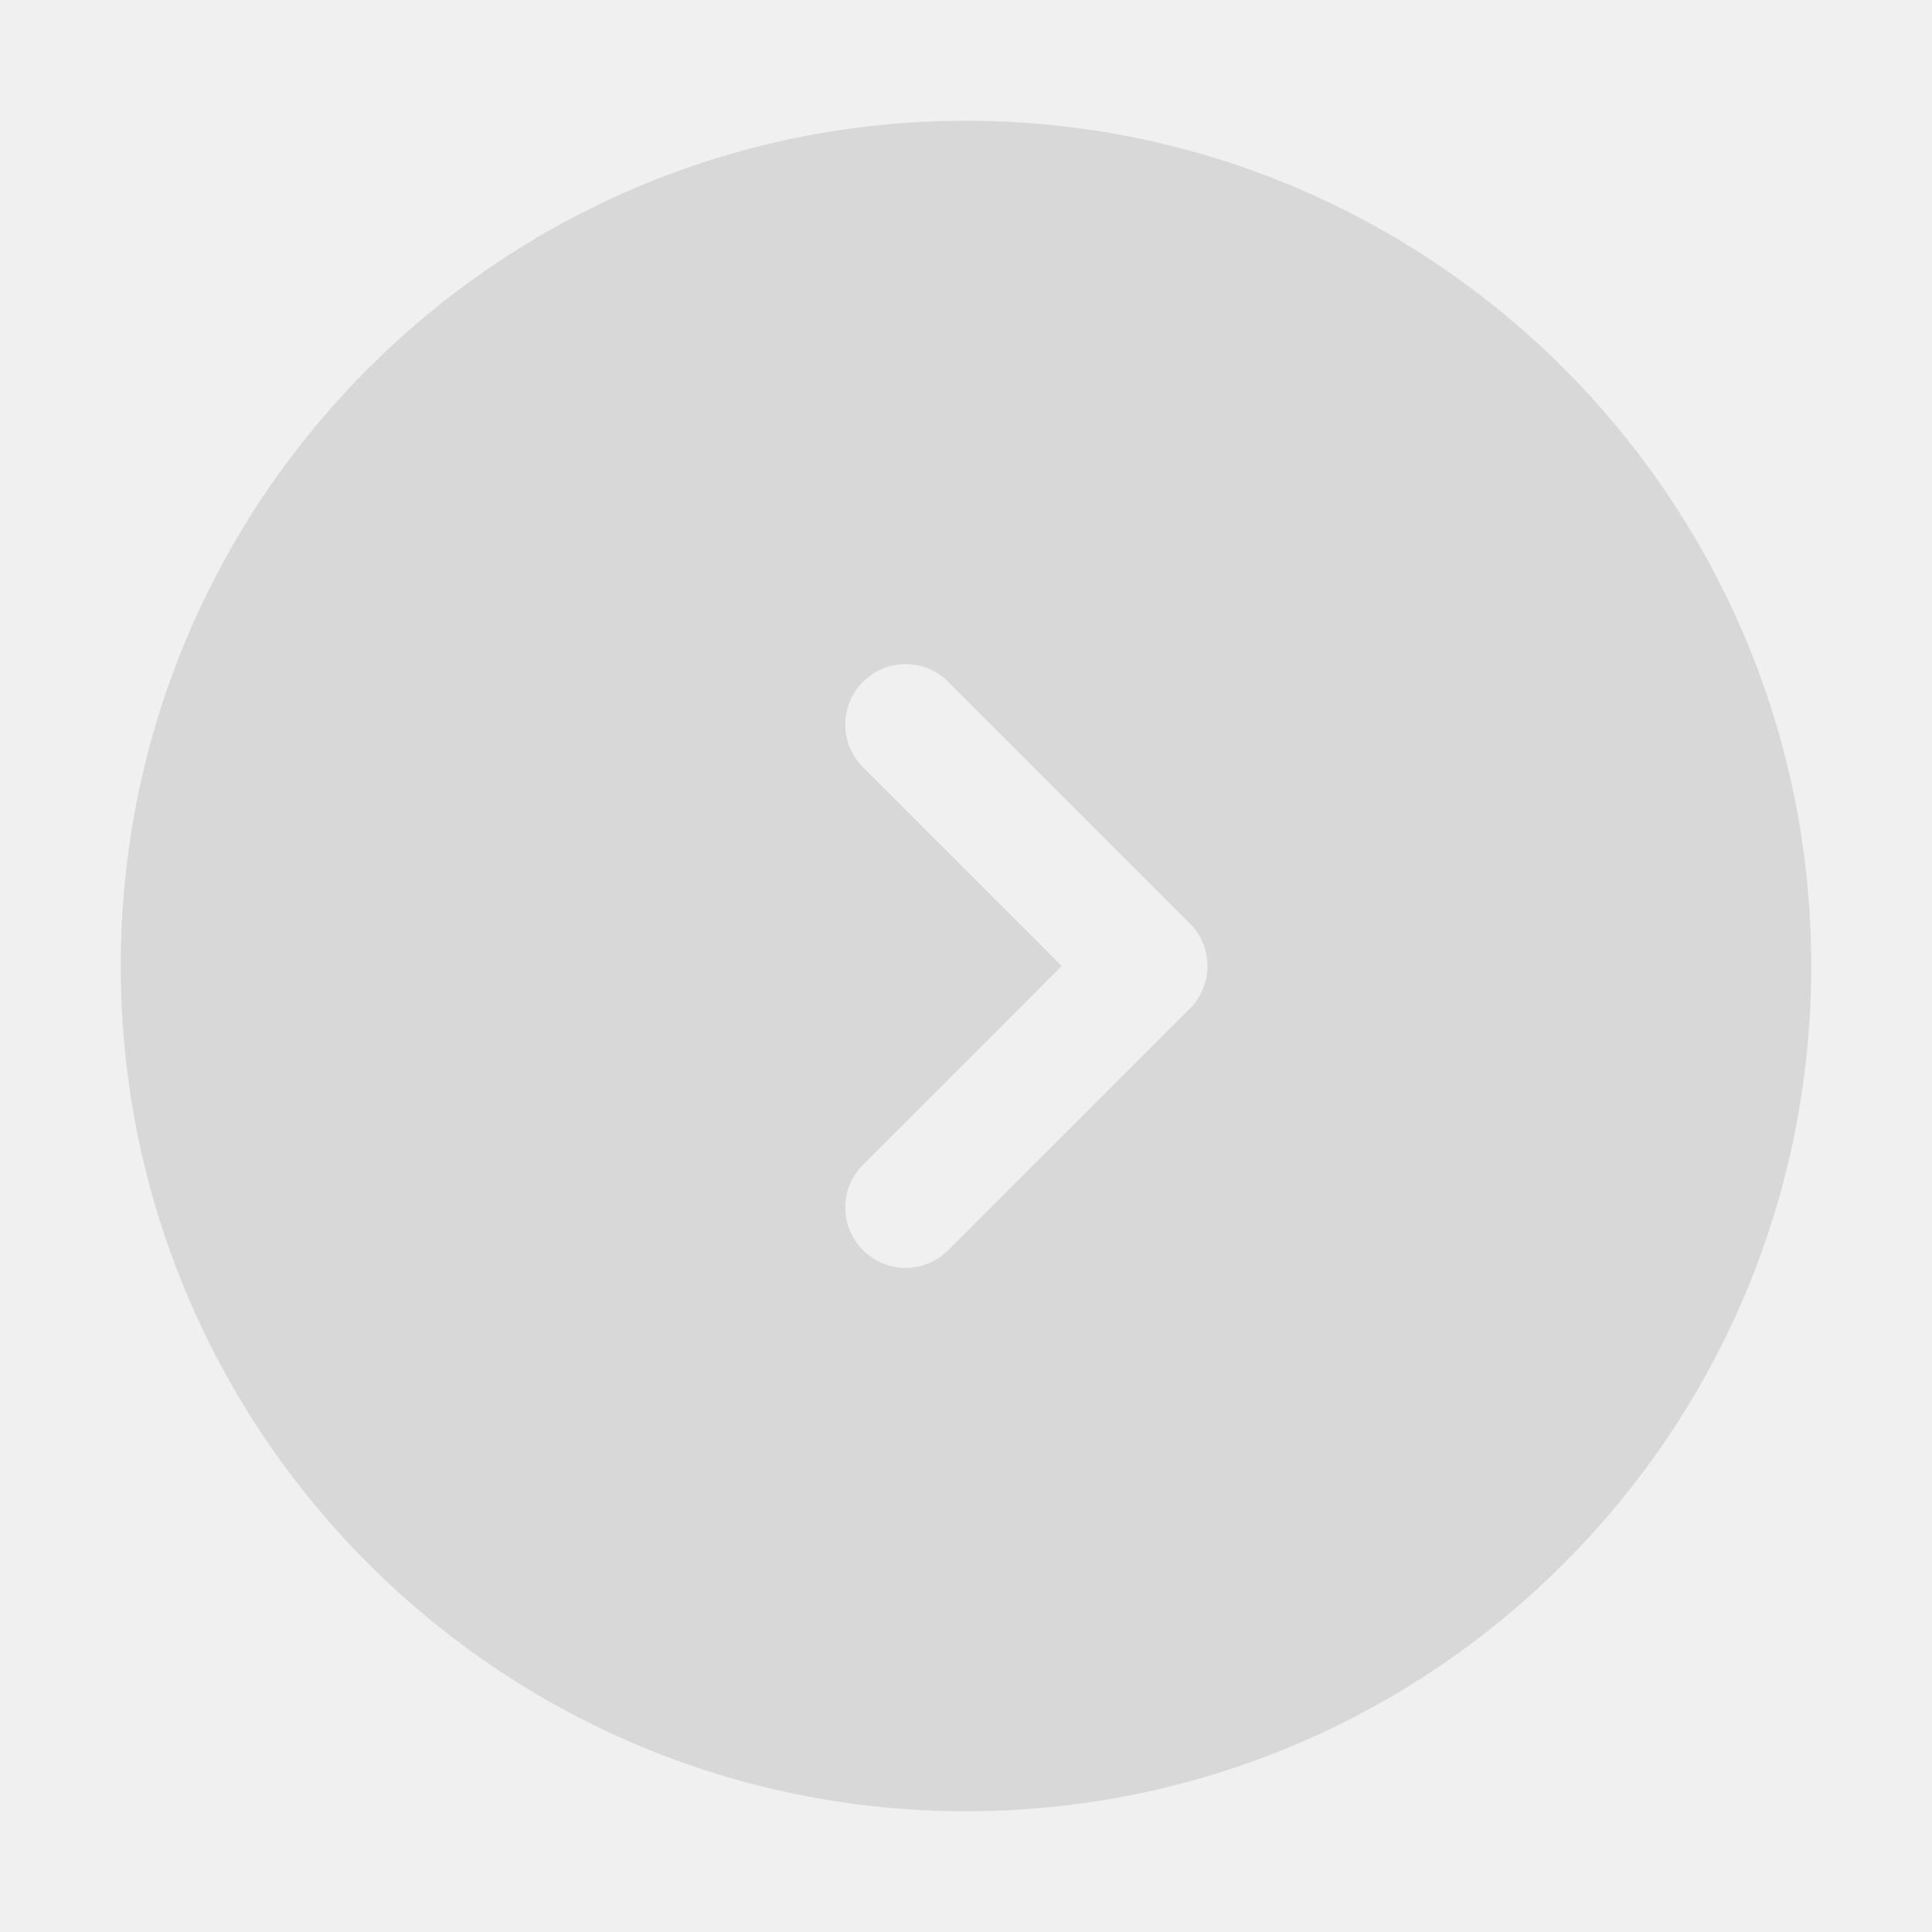
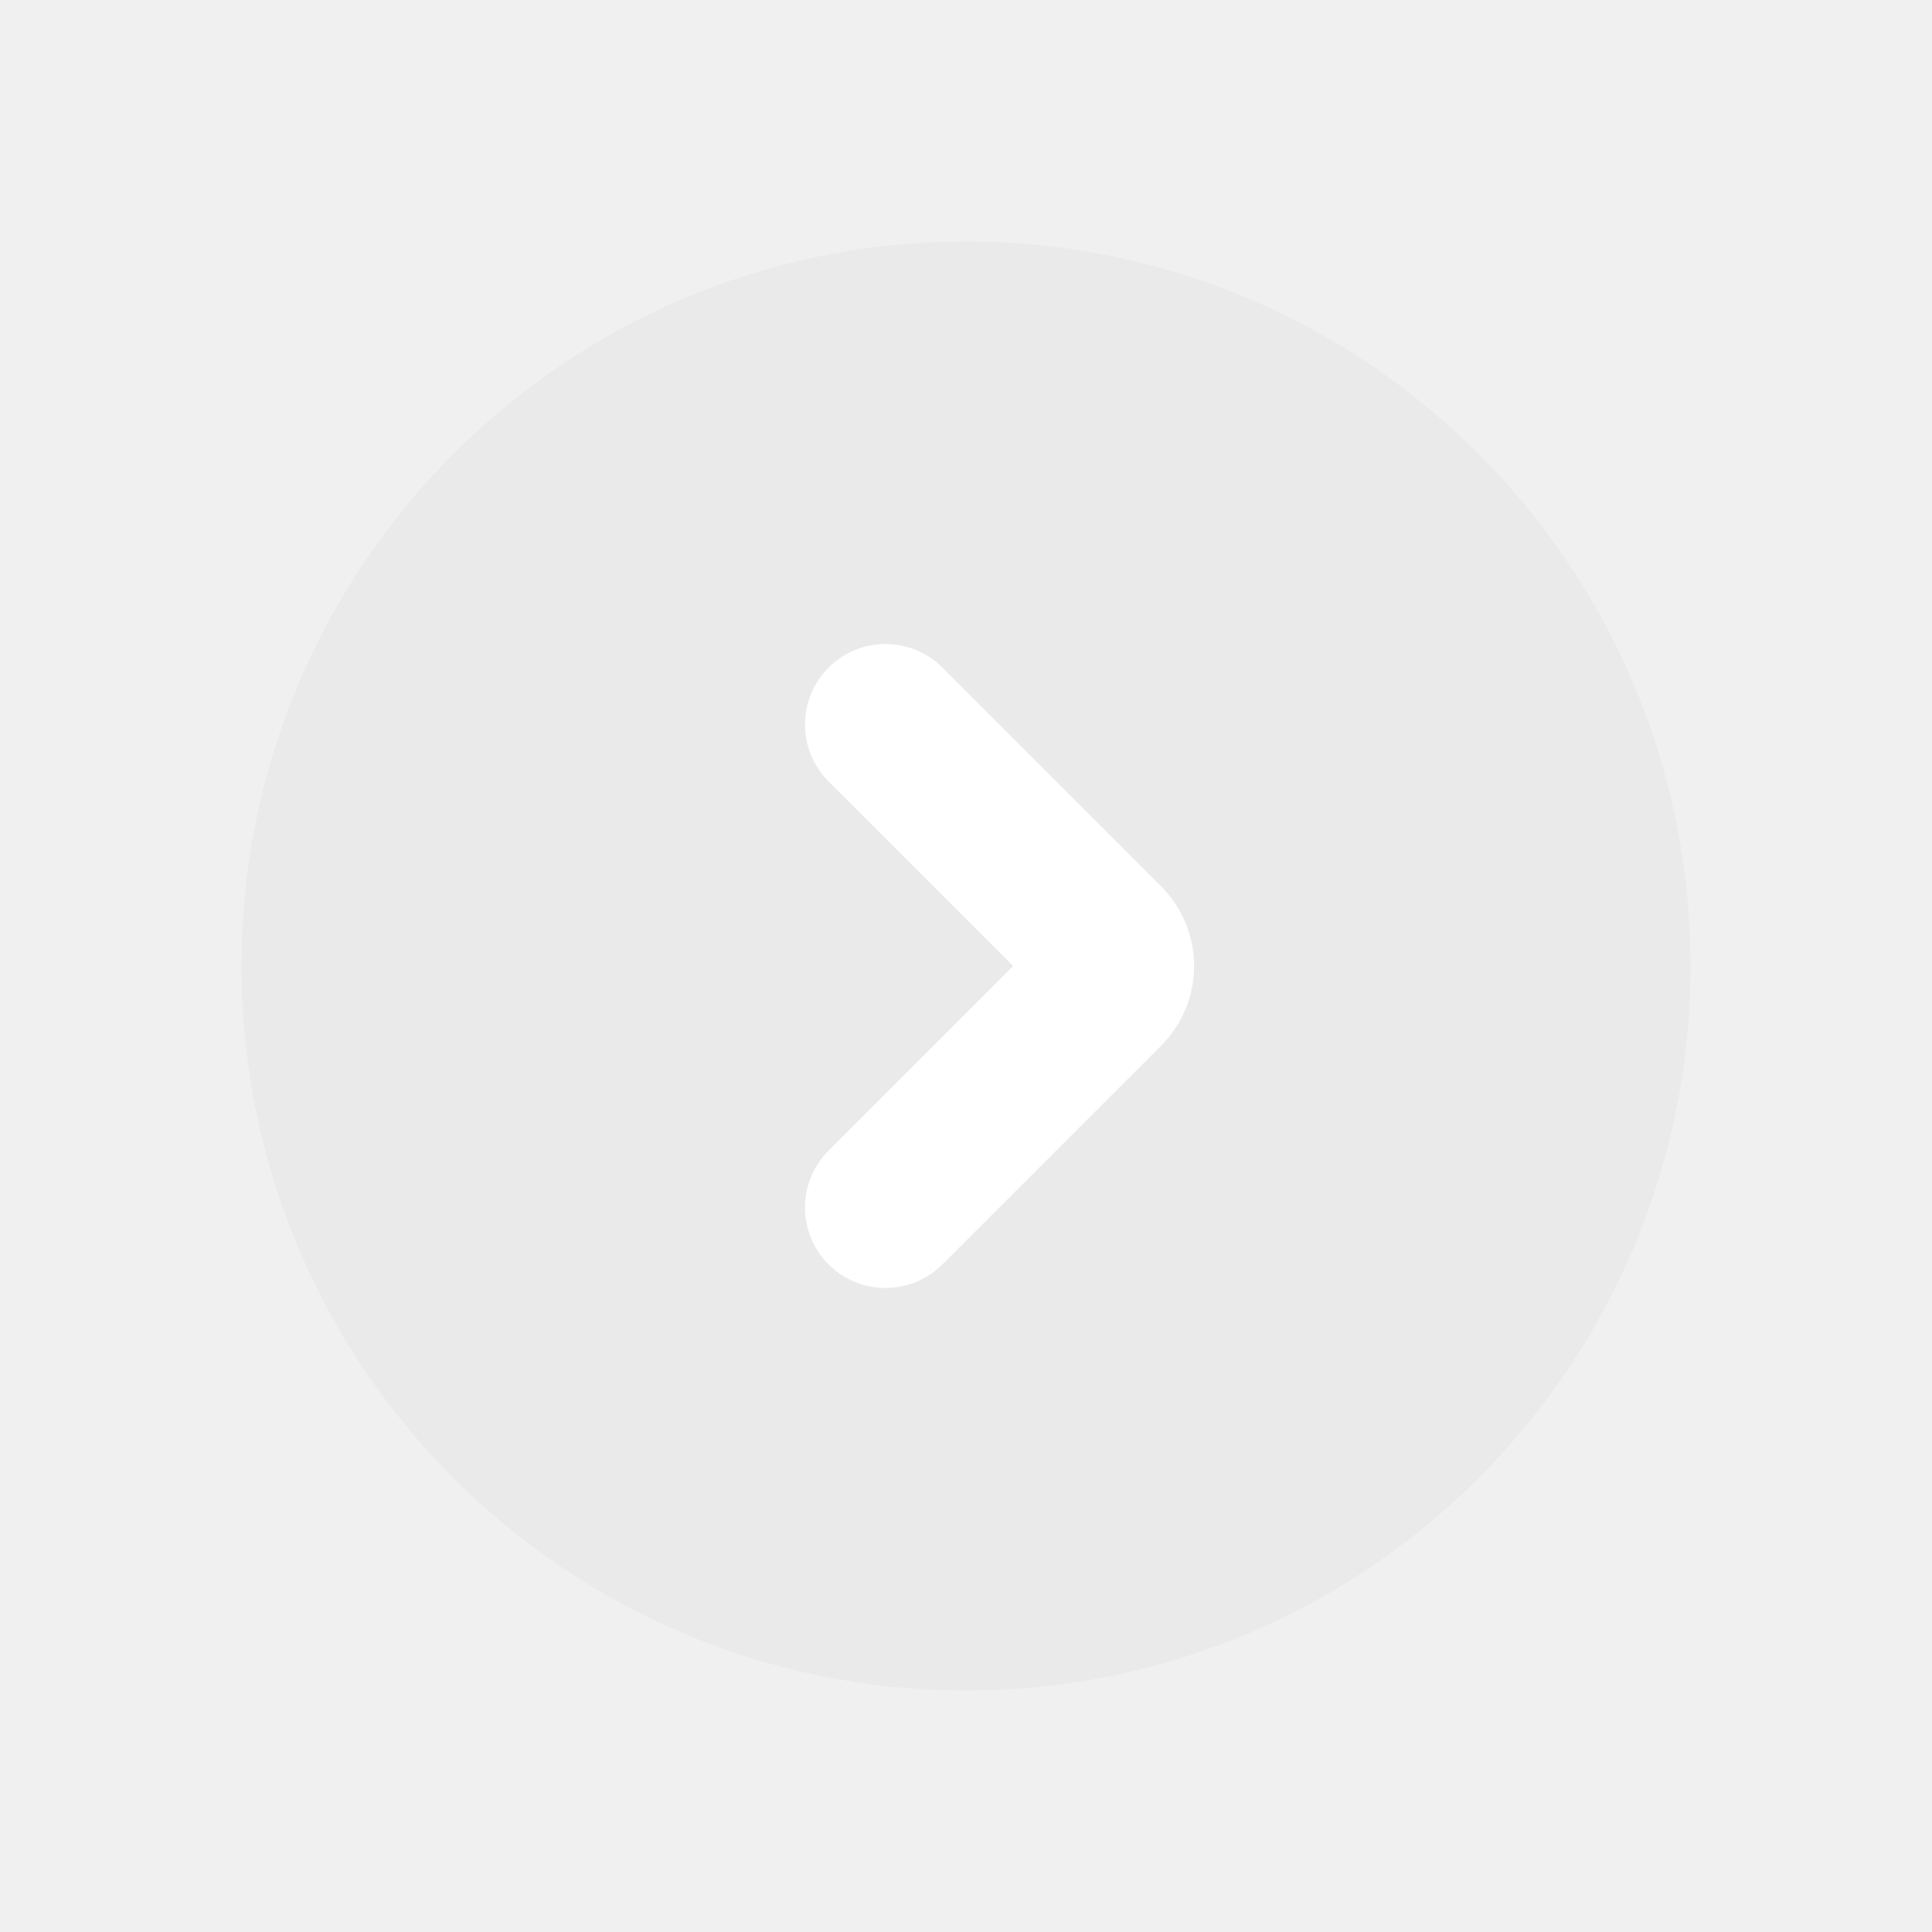
- <svg xmlns="http://www.w3.org/2000/svg" width="196px" height="196px" viewBox="0 0 24 24" fill="none">
+ <svg xmlns="http://www.w3.org/2000/svg" viewBox="0 0 24 24" fill="none">
  <g id="SVGRepo_bgCarrier" stroke-width="0" />
  <g id="SVGRepo_tracerCarrier" stroke-linecap="round" stroke-linejoin="round" />
  <g id="SVGRepo_iconCarrier">
-     <path fill-rule="evenodd" clip-rule="evenodd" d="M1.5 12C1.5 6.201 6.201 1.5 12 1.5C17.799 1.5 22.5 6.201 22.5 12C22.5 17.799 17.799 22.5 12 22.5C6.201 22.5 1.5 17.799 1.5 12ZM10.72 9.53C10.427 9.237 10.427 8.763 10.72 8.47C11.013 8.177 11.487 8.177 11.78 8.47L14.78 11.47C15.073 11.763 15.073 12.237 14.78 12.53L11.78 15.53C11.487 15.823 11.013 15.823 10.72 15.53C10.427 15.237 10.427 14.763 10.72 14.47L13.189 12L10.72 9.53Z" fill="#ccca" />
+     <path opacity="0.5" d="M21 12C21 16.971 16.971 21 12 21C7.029 21 3 16.971 3 12C3 7.029 7.029 3 12 3C16.971 3 21 7.029 21 12Z" fill="#e0e0e2c4" />
+     <path d="M21 12C21 16.971 16.971 21 12 21C7.029 21 3 16.971 3 12C3 7.029 7.029 3 12 3C16.971 3 21 7.029 21 12Z" stroke="" stroke-width="2" stroke-linejoin="round" />
+     <path d="M11 15L13.716 12.284V12.284C13.873 12.127 13.873 11.873 13.716 11.716V11.716L11 9" stroke="#fff" stroke-width="2" stroke-linecap="round" stroke-linejoin="round" />
  </g>
</svg>
